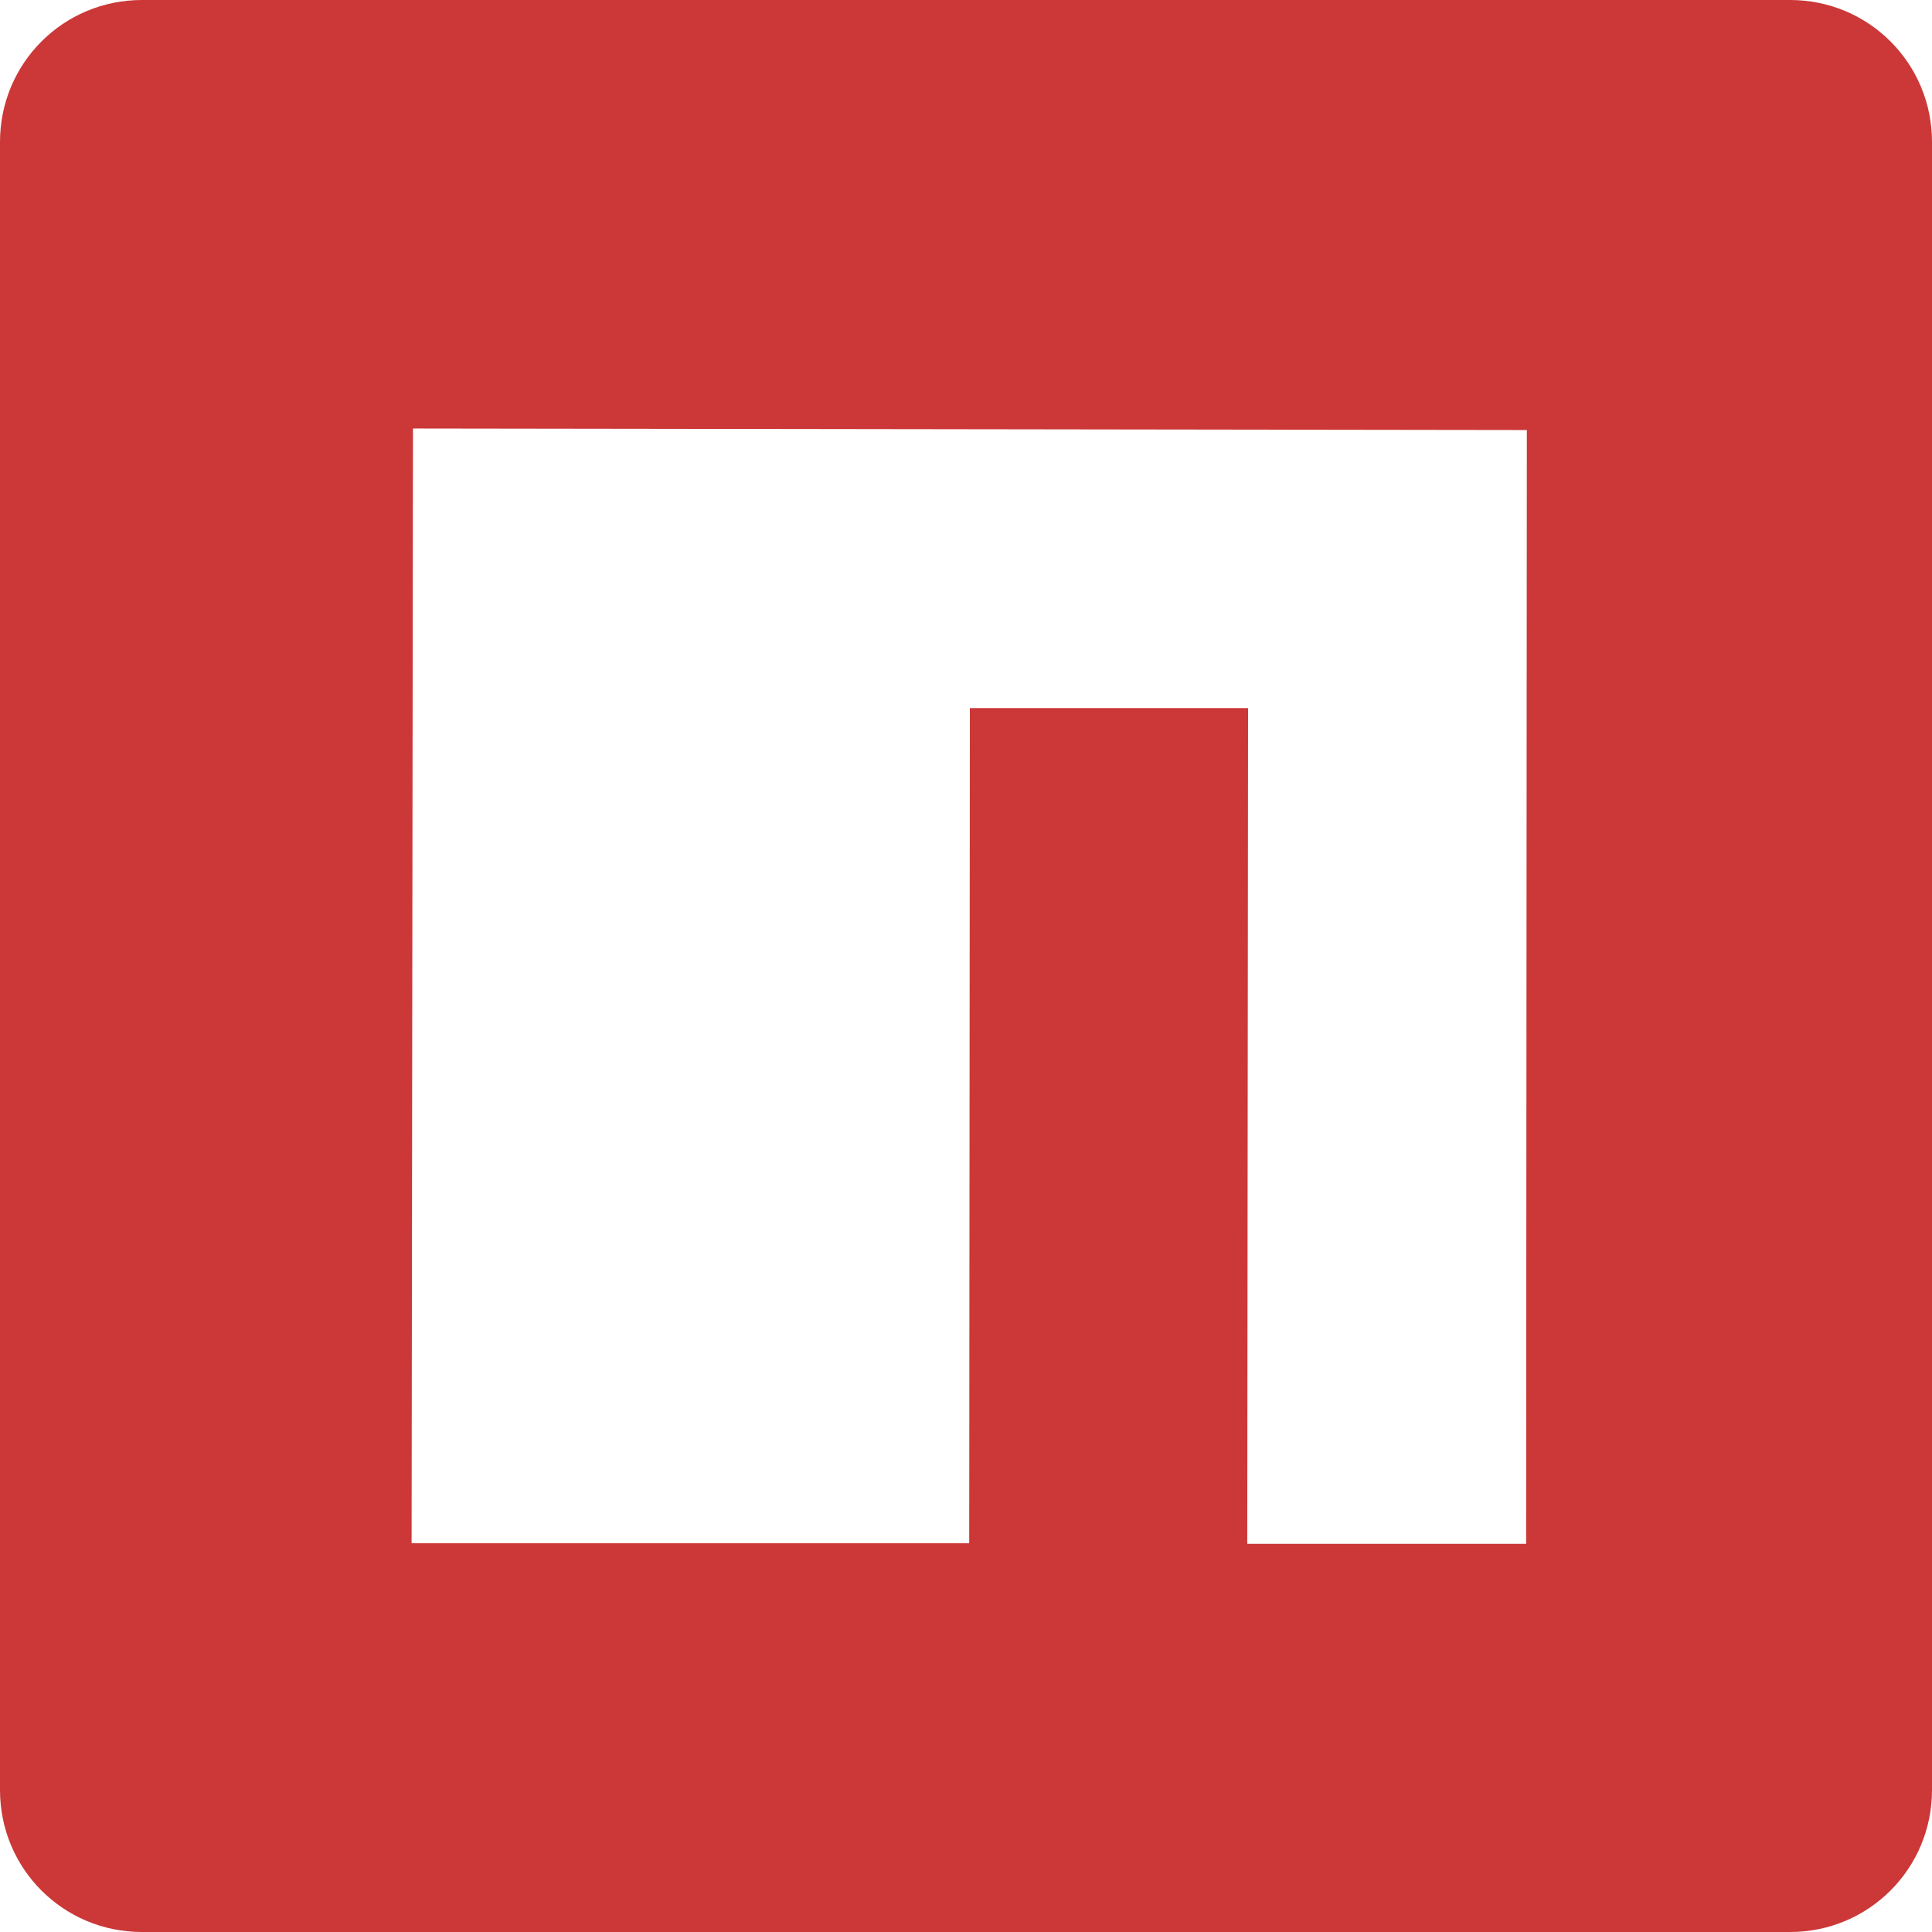
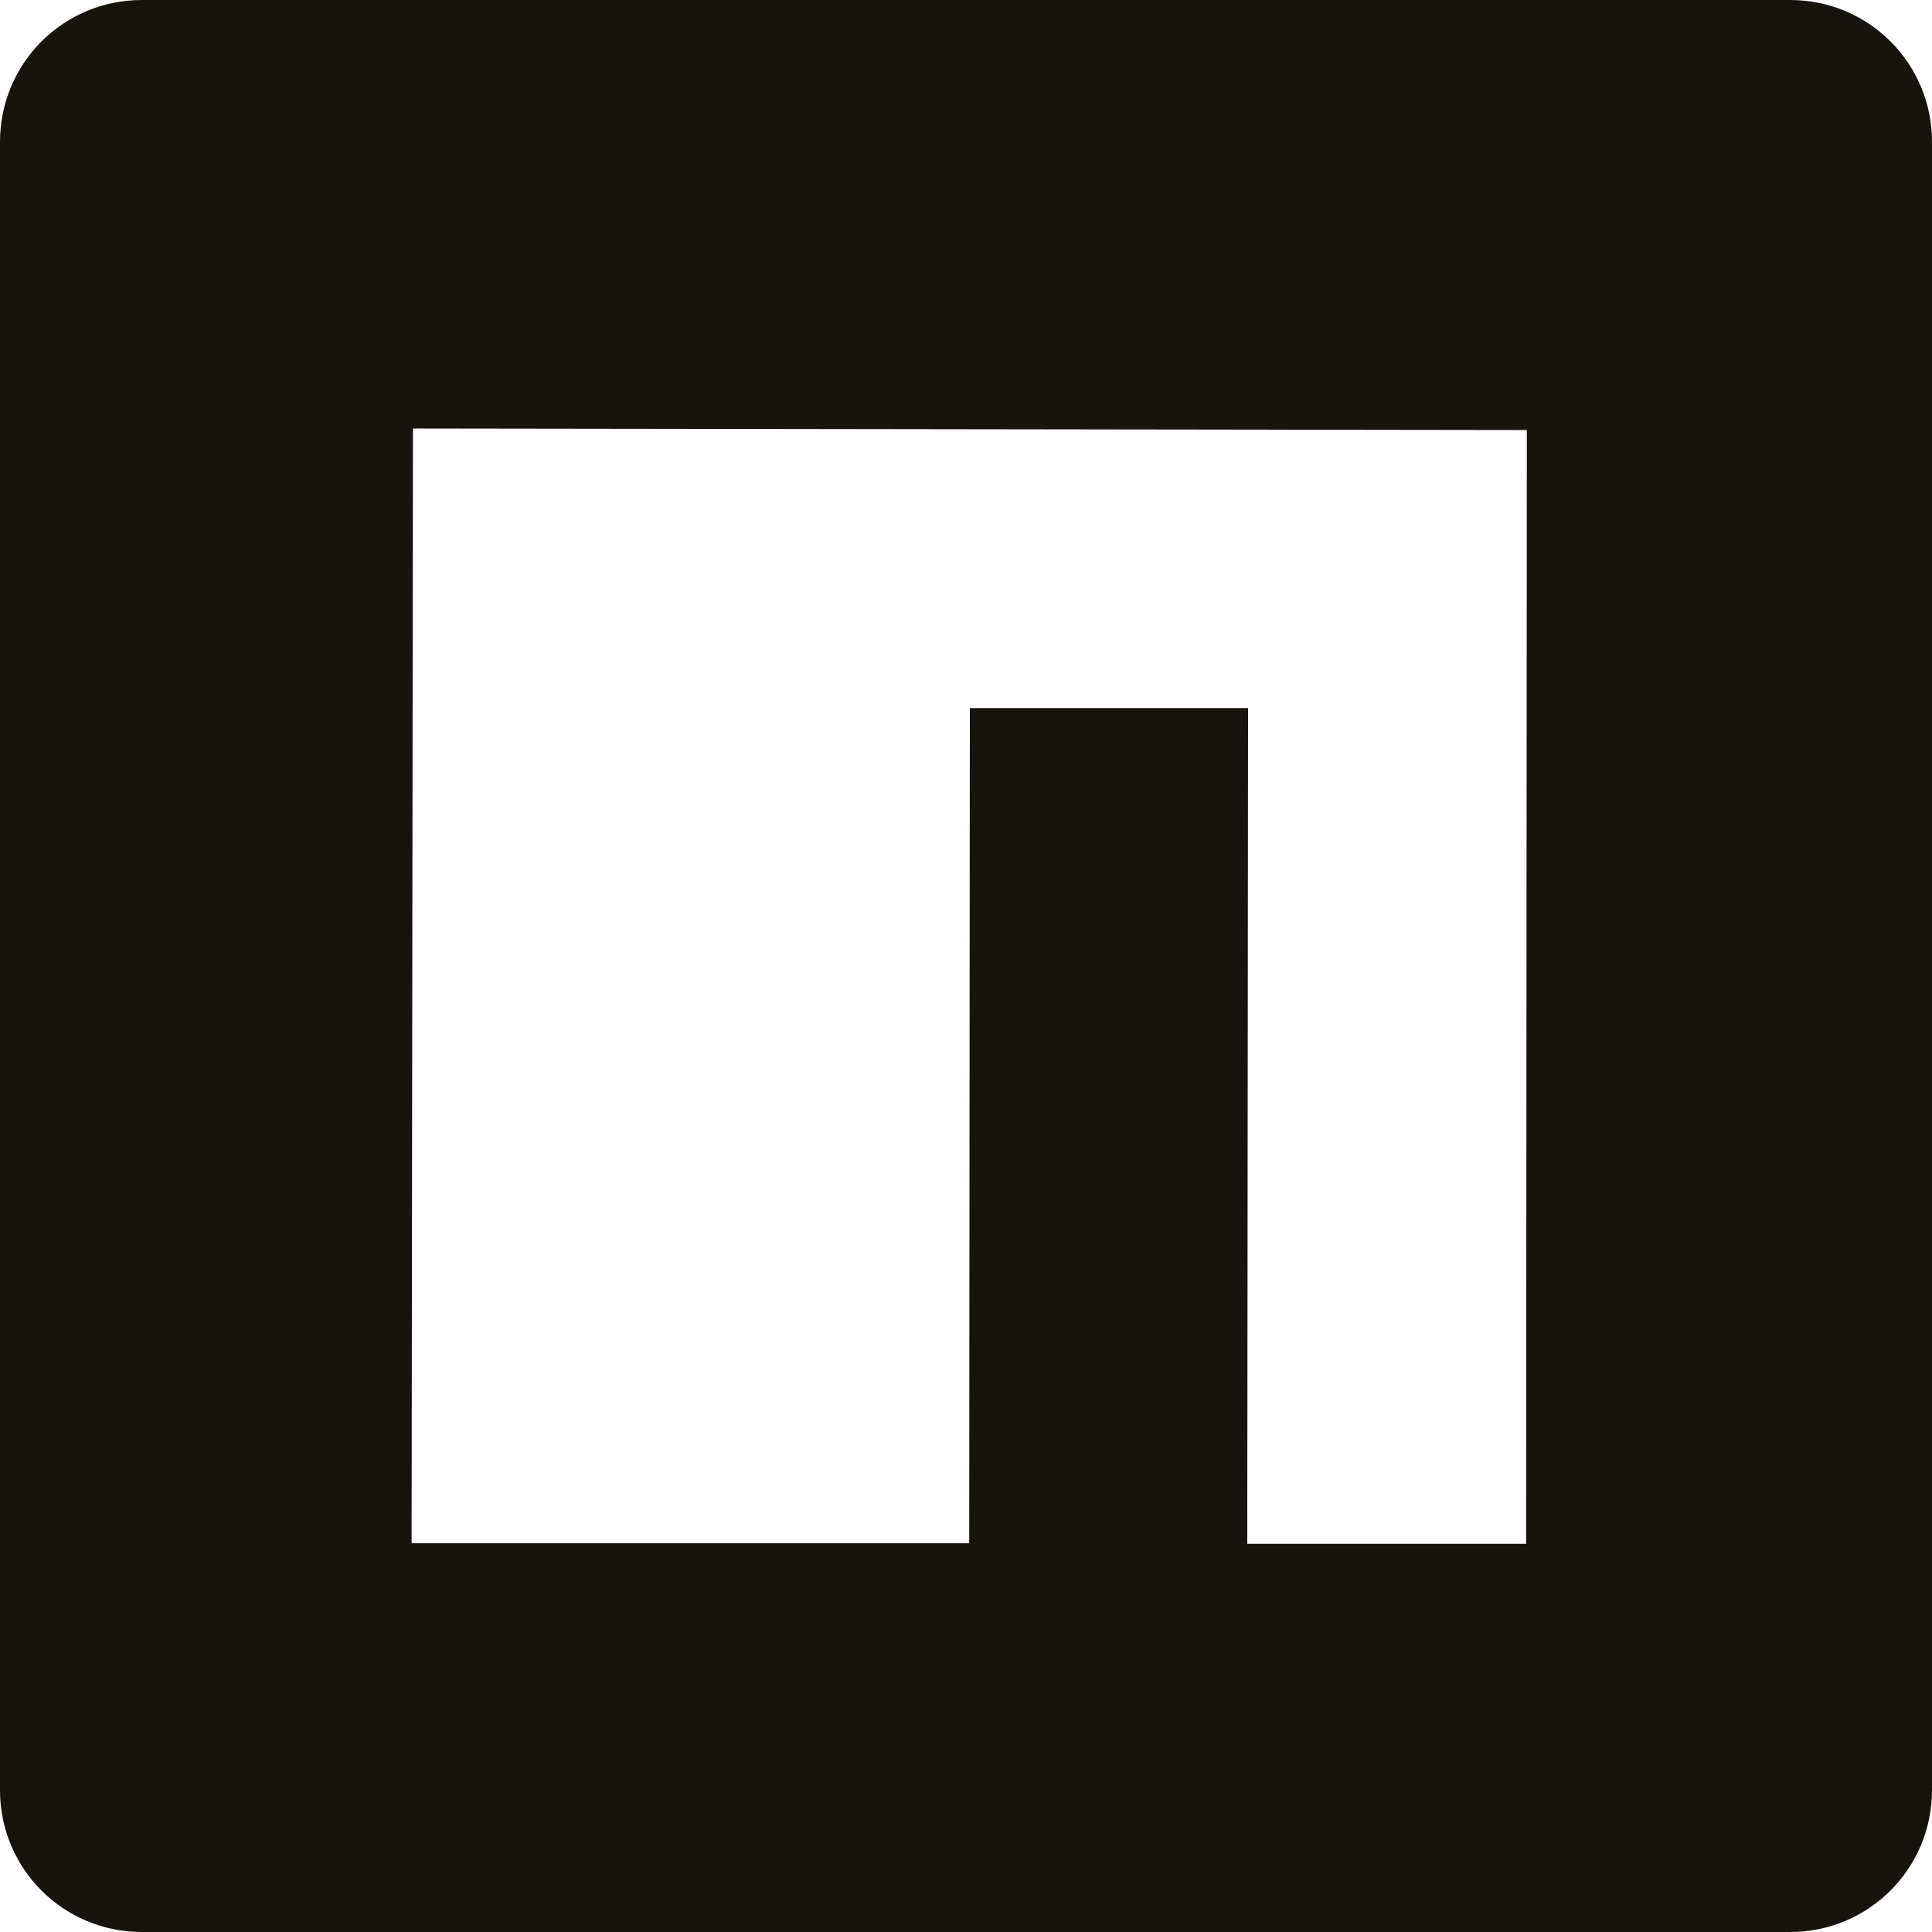
- <svg xmlns="http://www.w3.org/2000/svg" viewBox="0 0 24 24" width="28" height="28" fill="#CB3837" role="img" aria-label="npm">
+ <svg xmlns="http://www.w3.org/2000/svg" viewBox="0 0 24 24" width="28" height="28" fill="#17130D" role="img" aria-label="npm">
  <path d="M1.763 0C.786 0 0 .786 0 1.763v20.474C0 23.214.786 24 1.763 24h20.474c.977 0 1.763-.786 1.763-1.763V1.763C24 .786 23.214 0 22.237 0zM5.13 5.323l13.837.019-.009 13.836h-3.464l.01-10.382h-3.456L12.04 19.17H5.113z" />
</svg>
